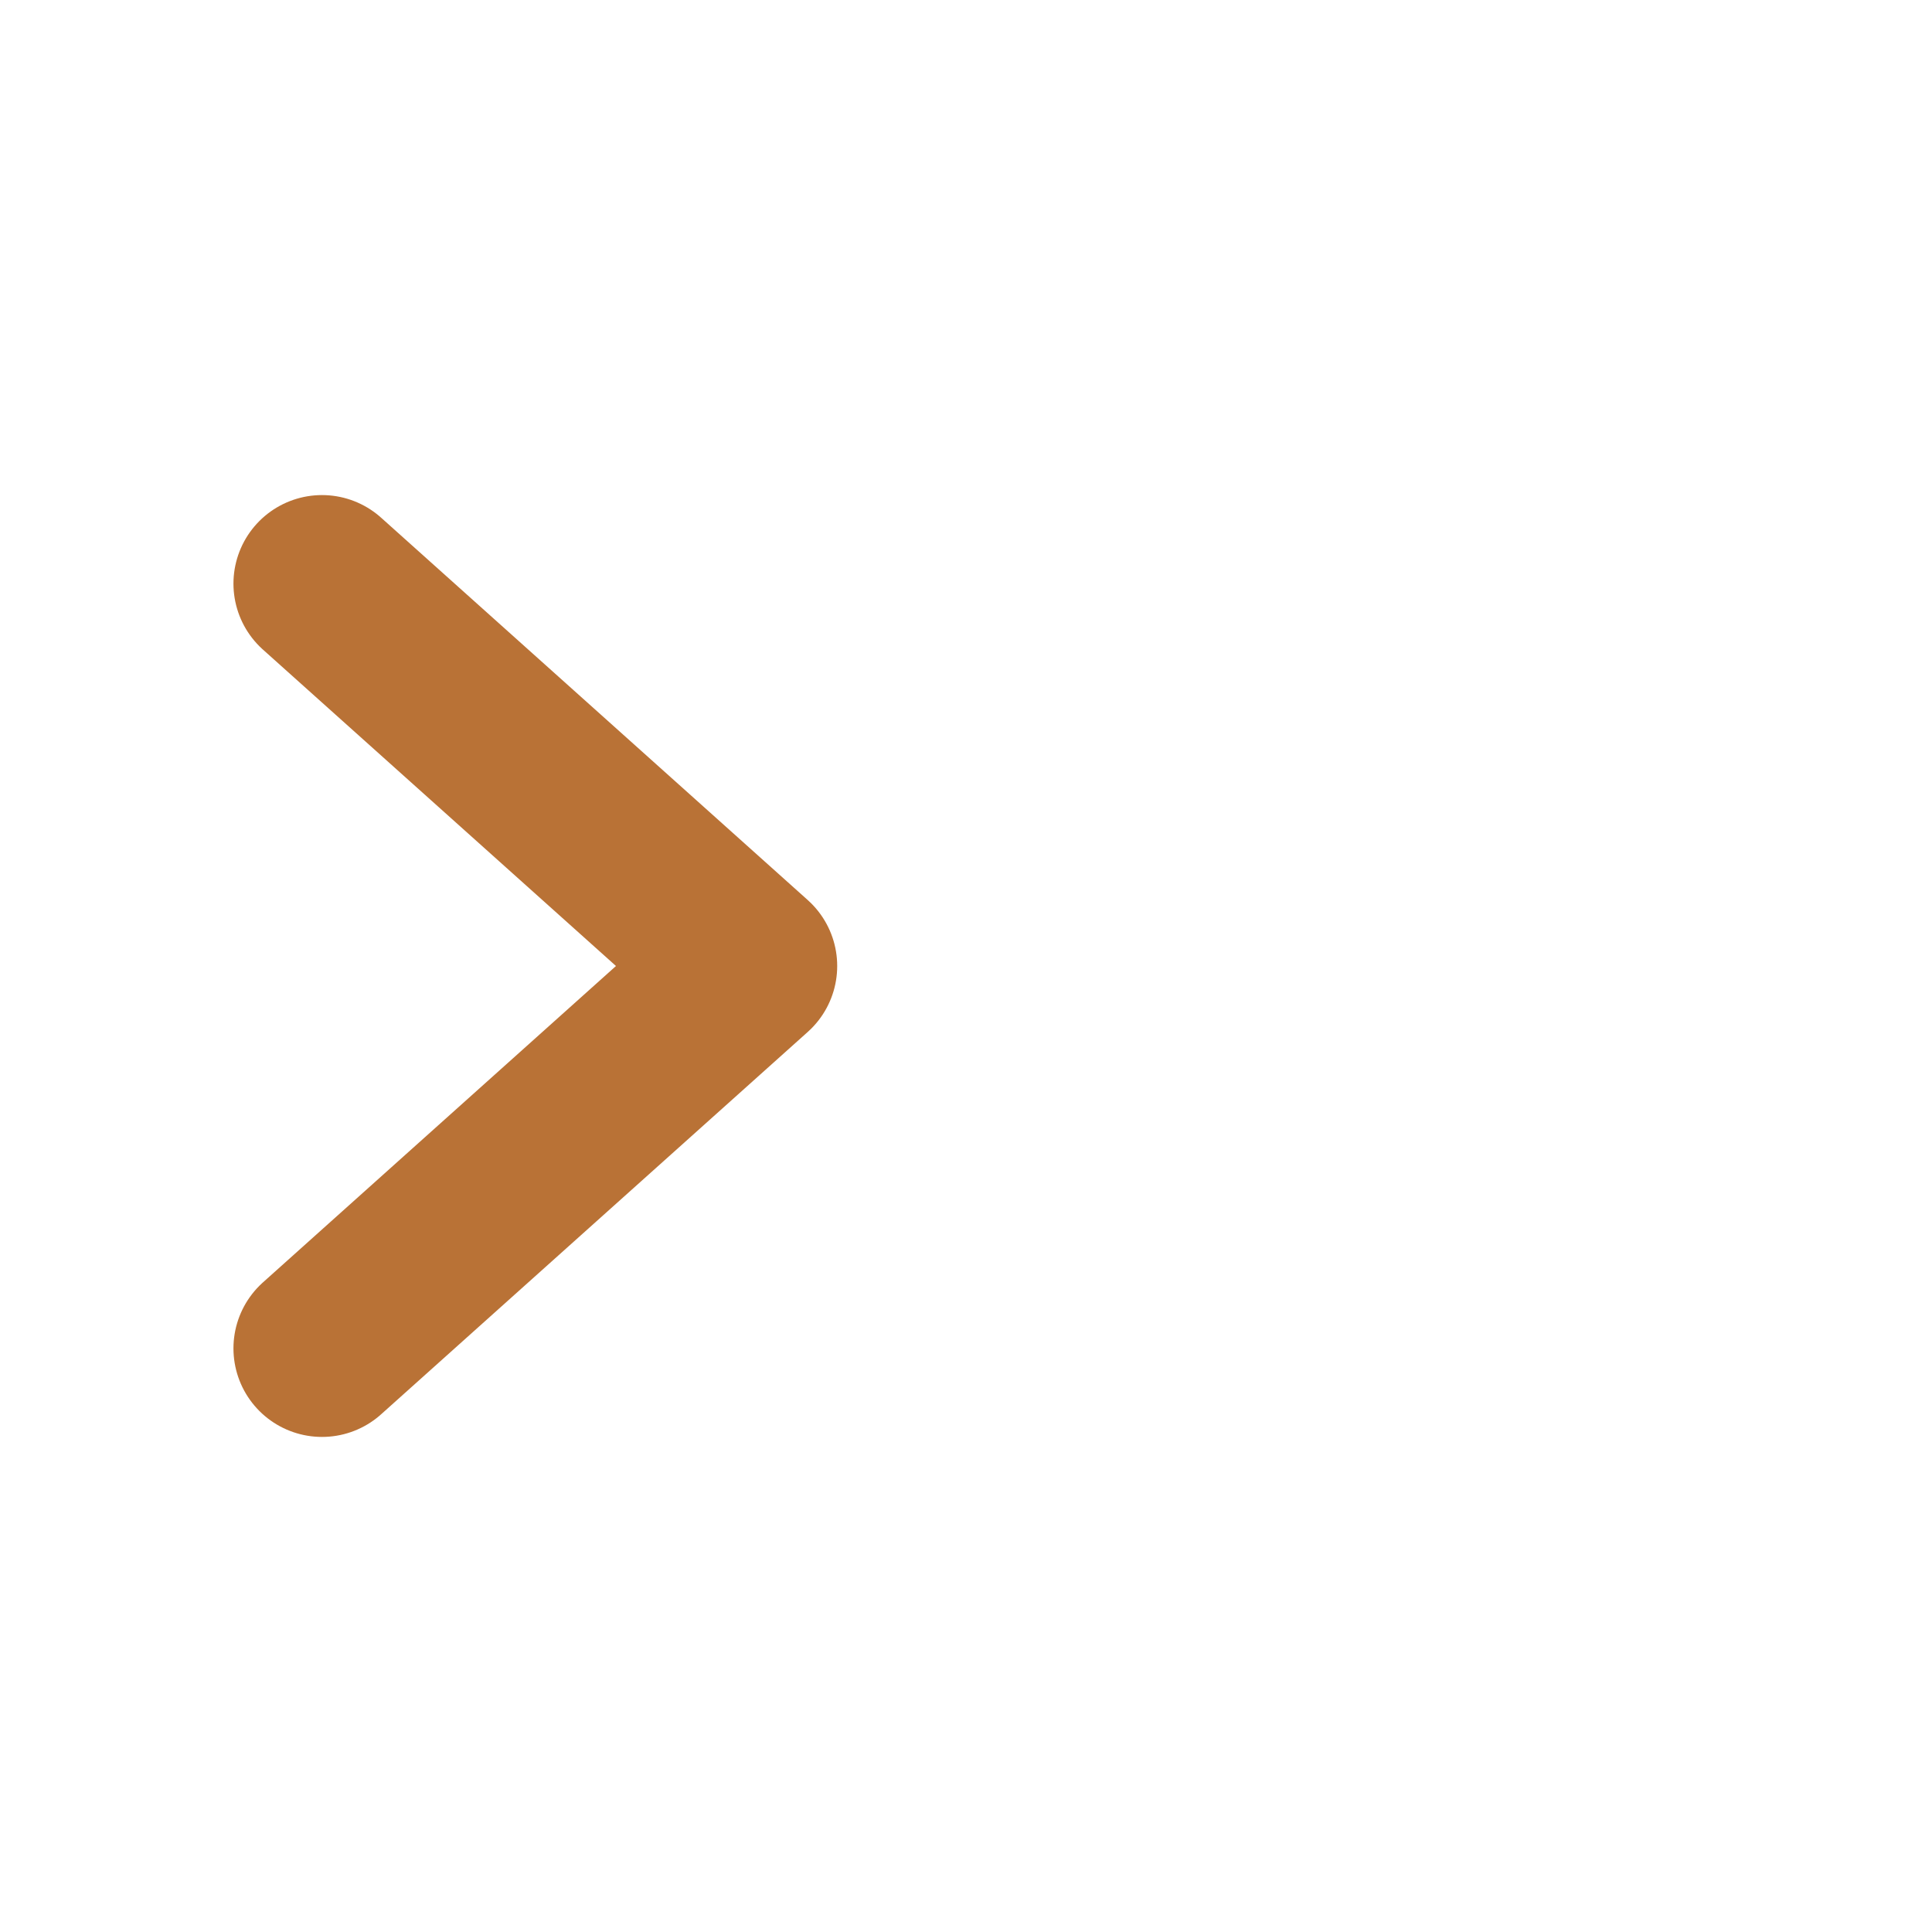
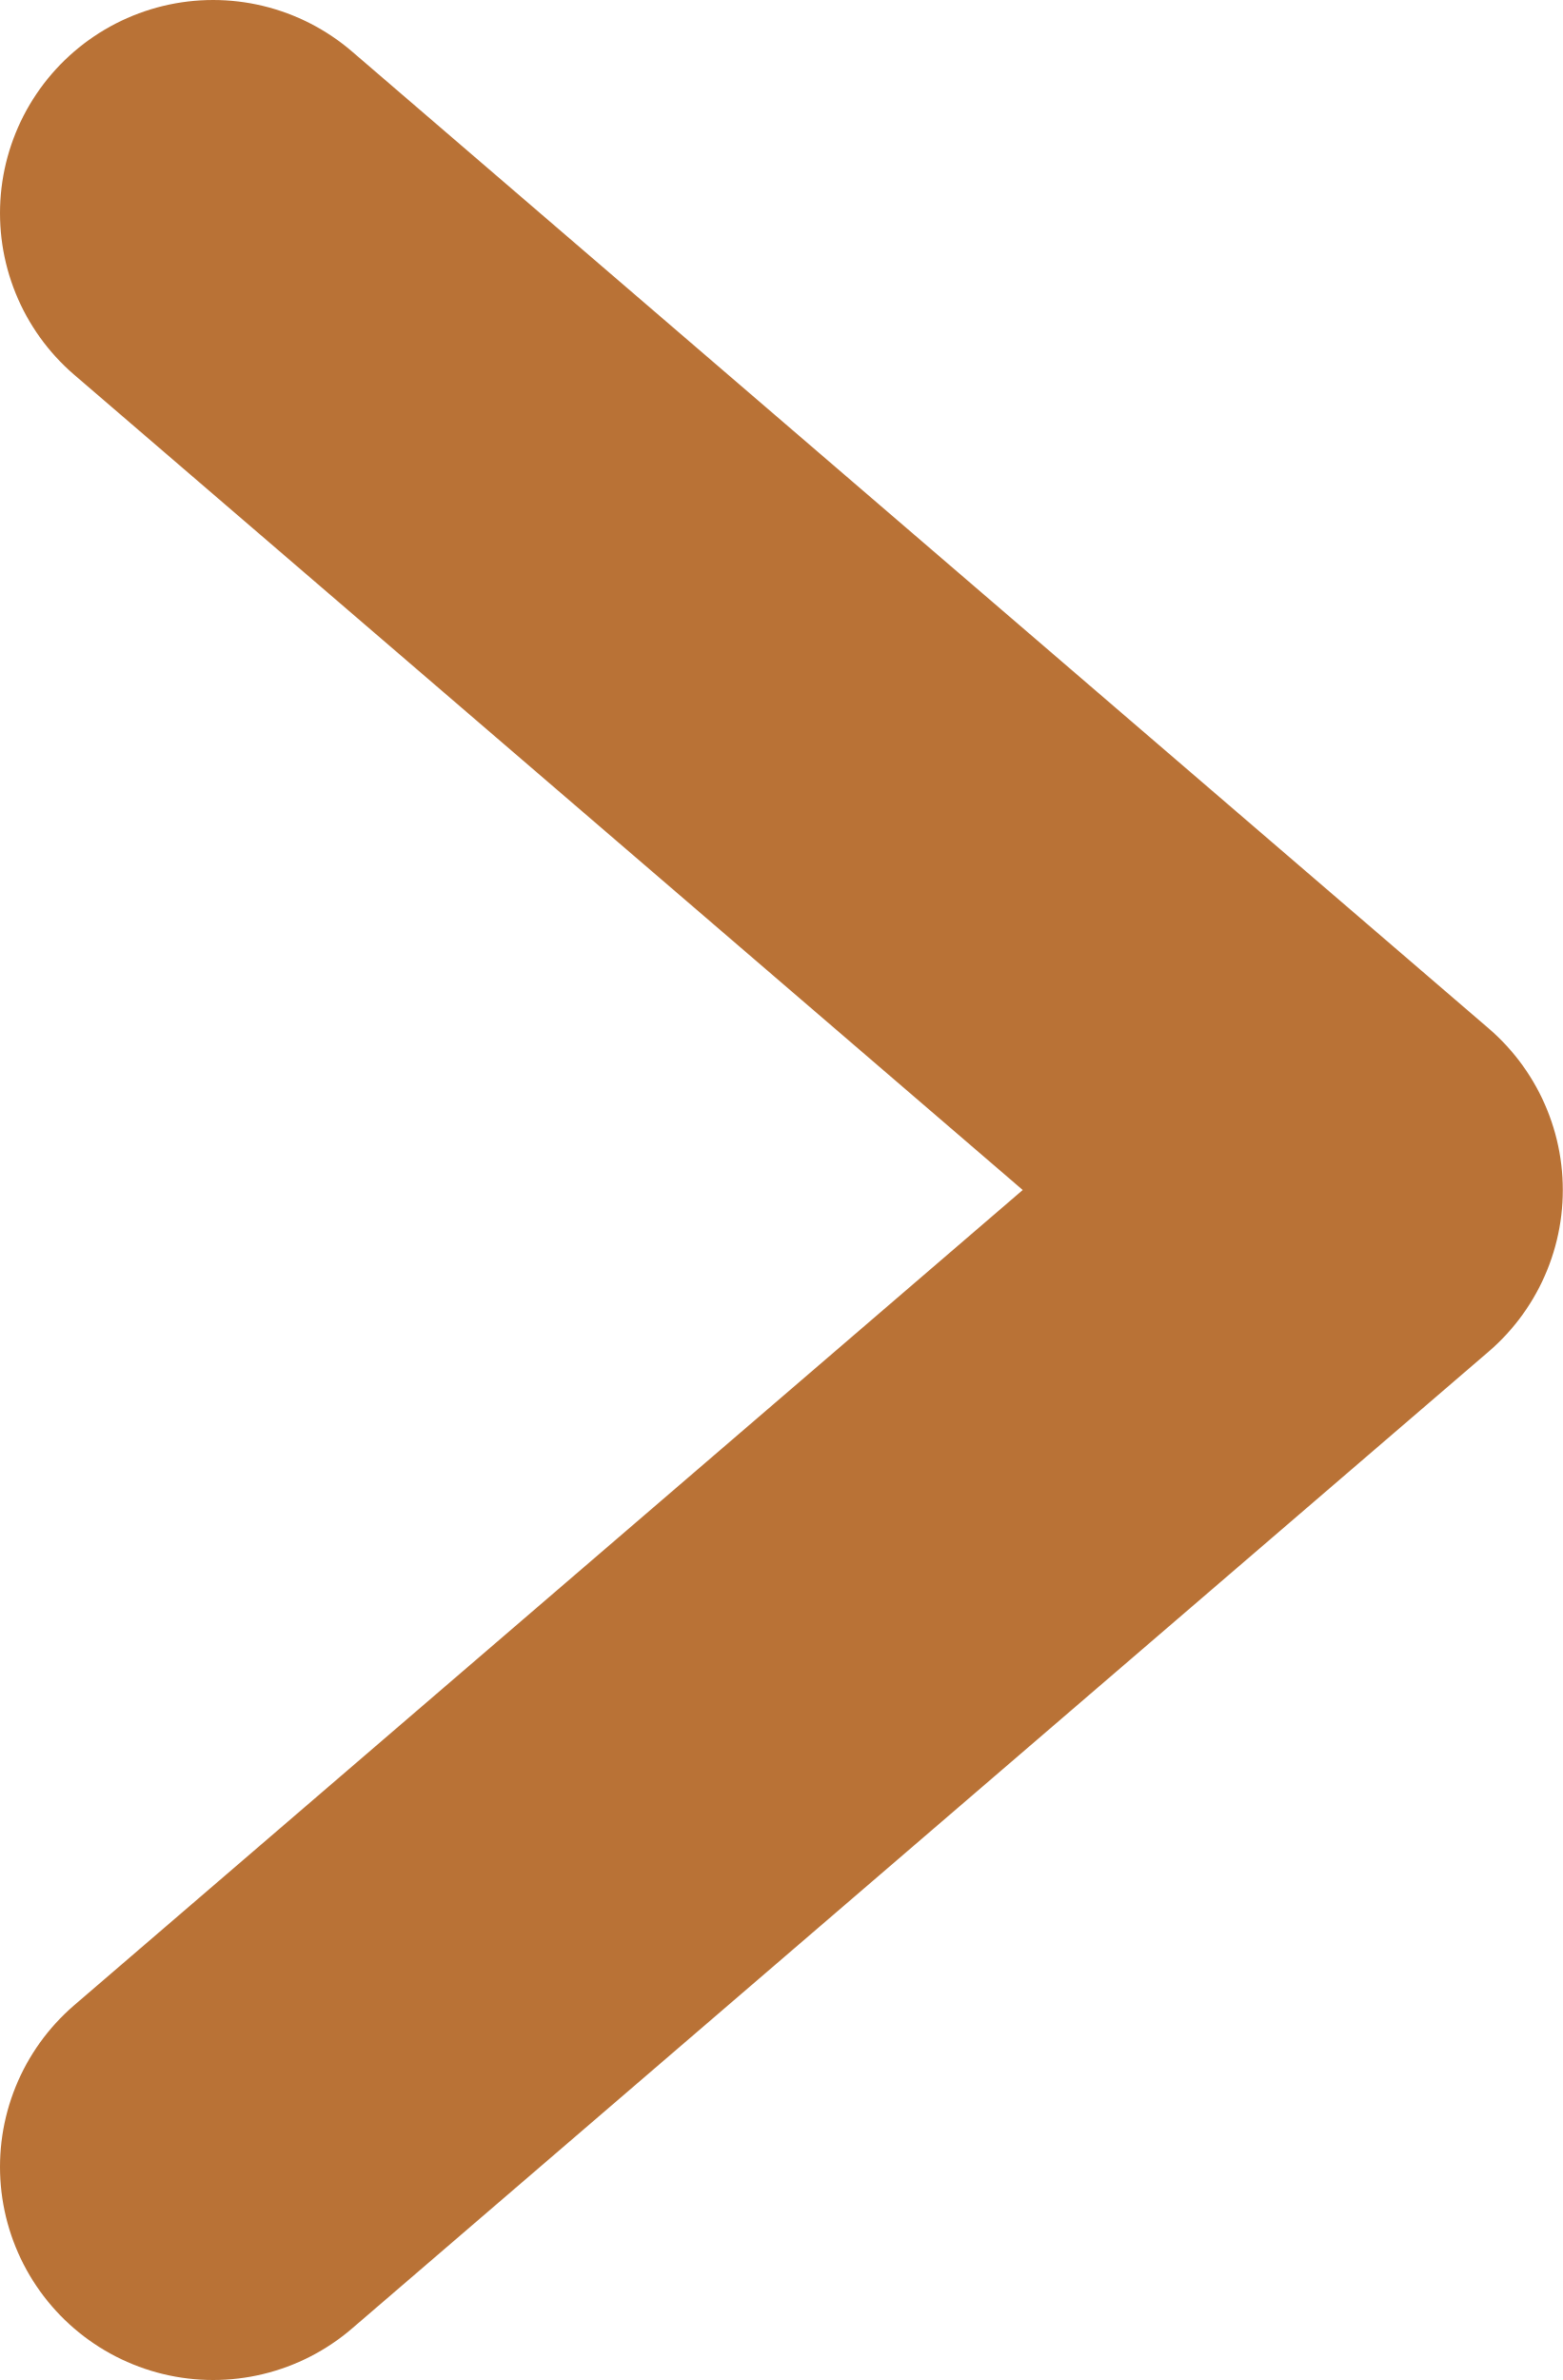
- <svg xmlns="http://www.w3.org/2000/svg" viewBox="0 0 24 24">
-   <path d="m4 7.25 5.3 4.75-5.3 4.75" fill="none" stroke="#b97236" stroke-width="2.2" stroke-linecap="round" stroke-linejoin="round" />
+ <svg xmlns="http://www.w3.org/2000/svg" viewBox="4.1 5.3 8.8 13.4">
+   <path d="M5.3 6.5 11.7 12 5.3 17.5" fill="none" stroke="#b97236" stroke-width="2.4" stroke-linecap="round" stroke-linejoin="round" />
</svg>
